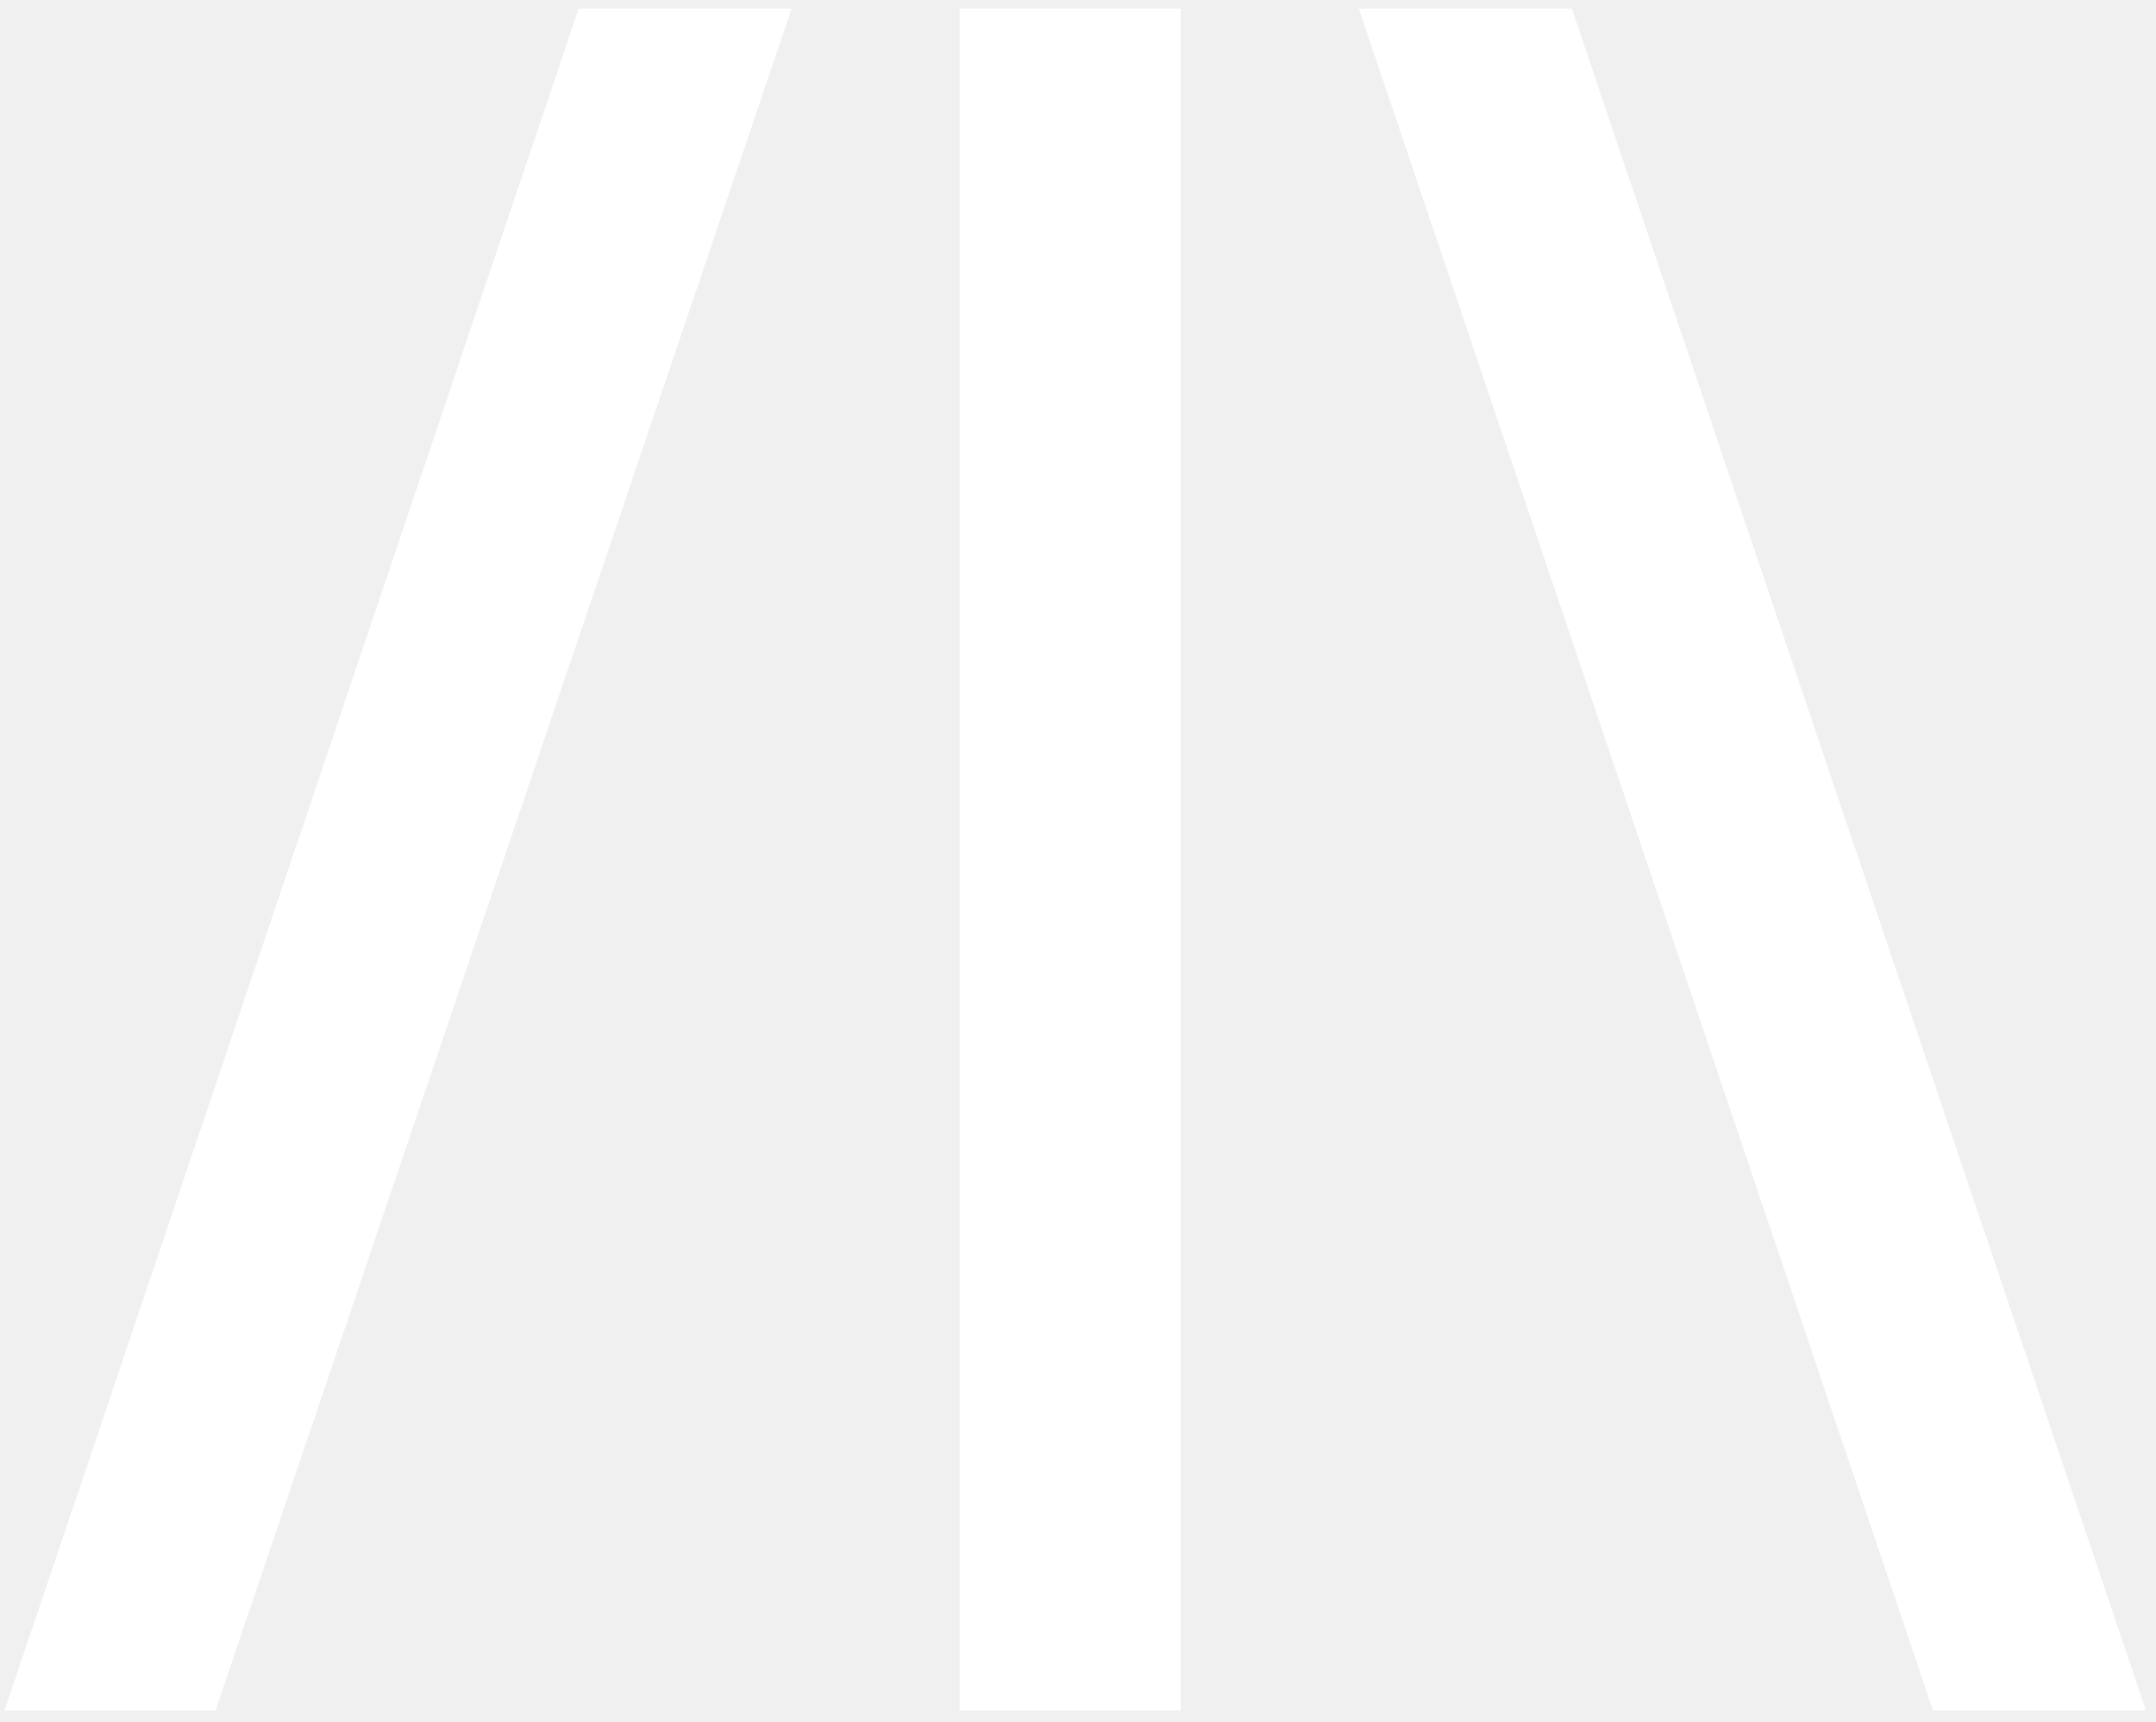
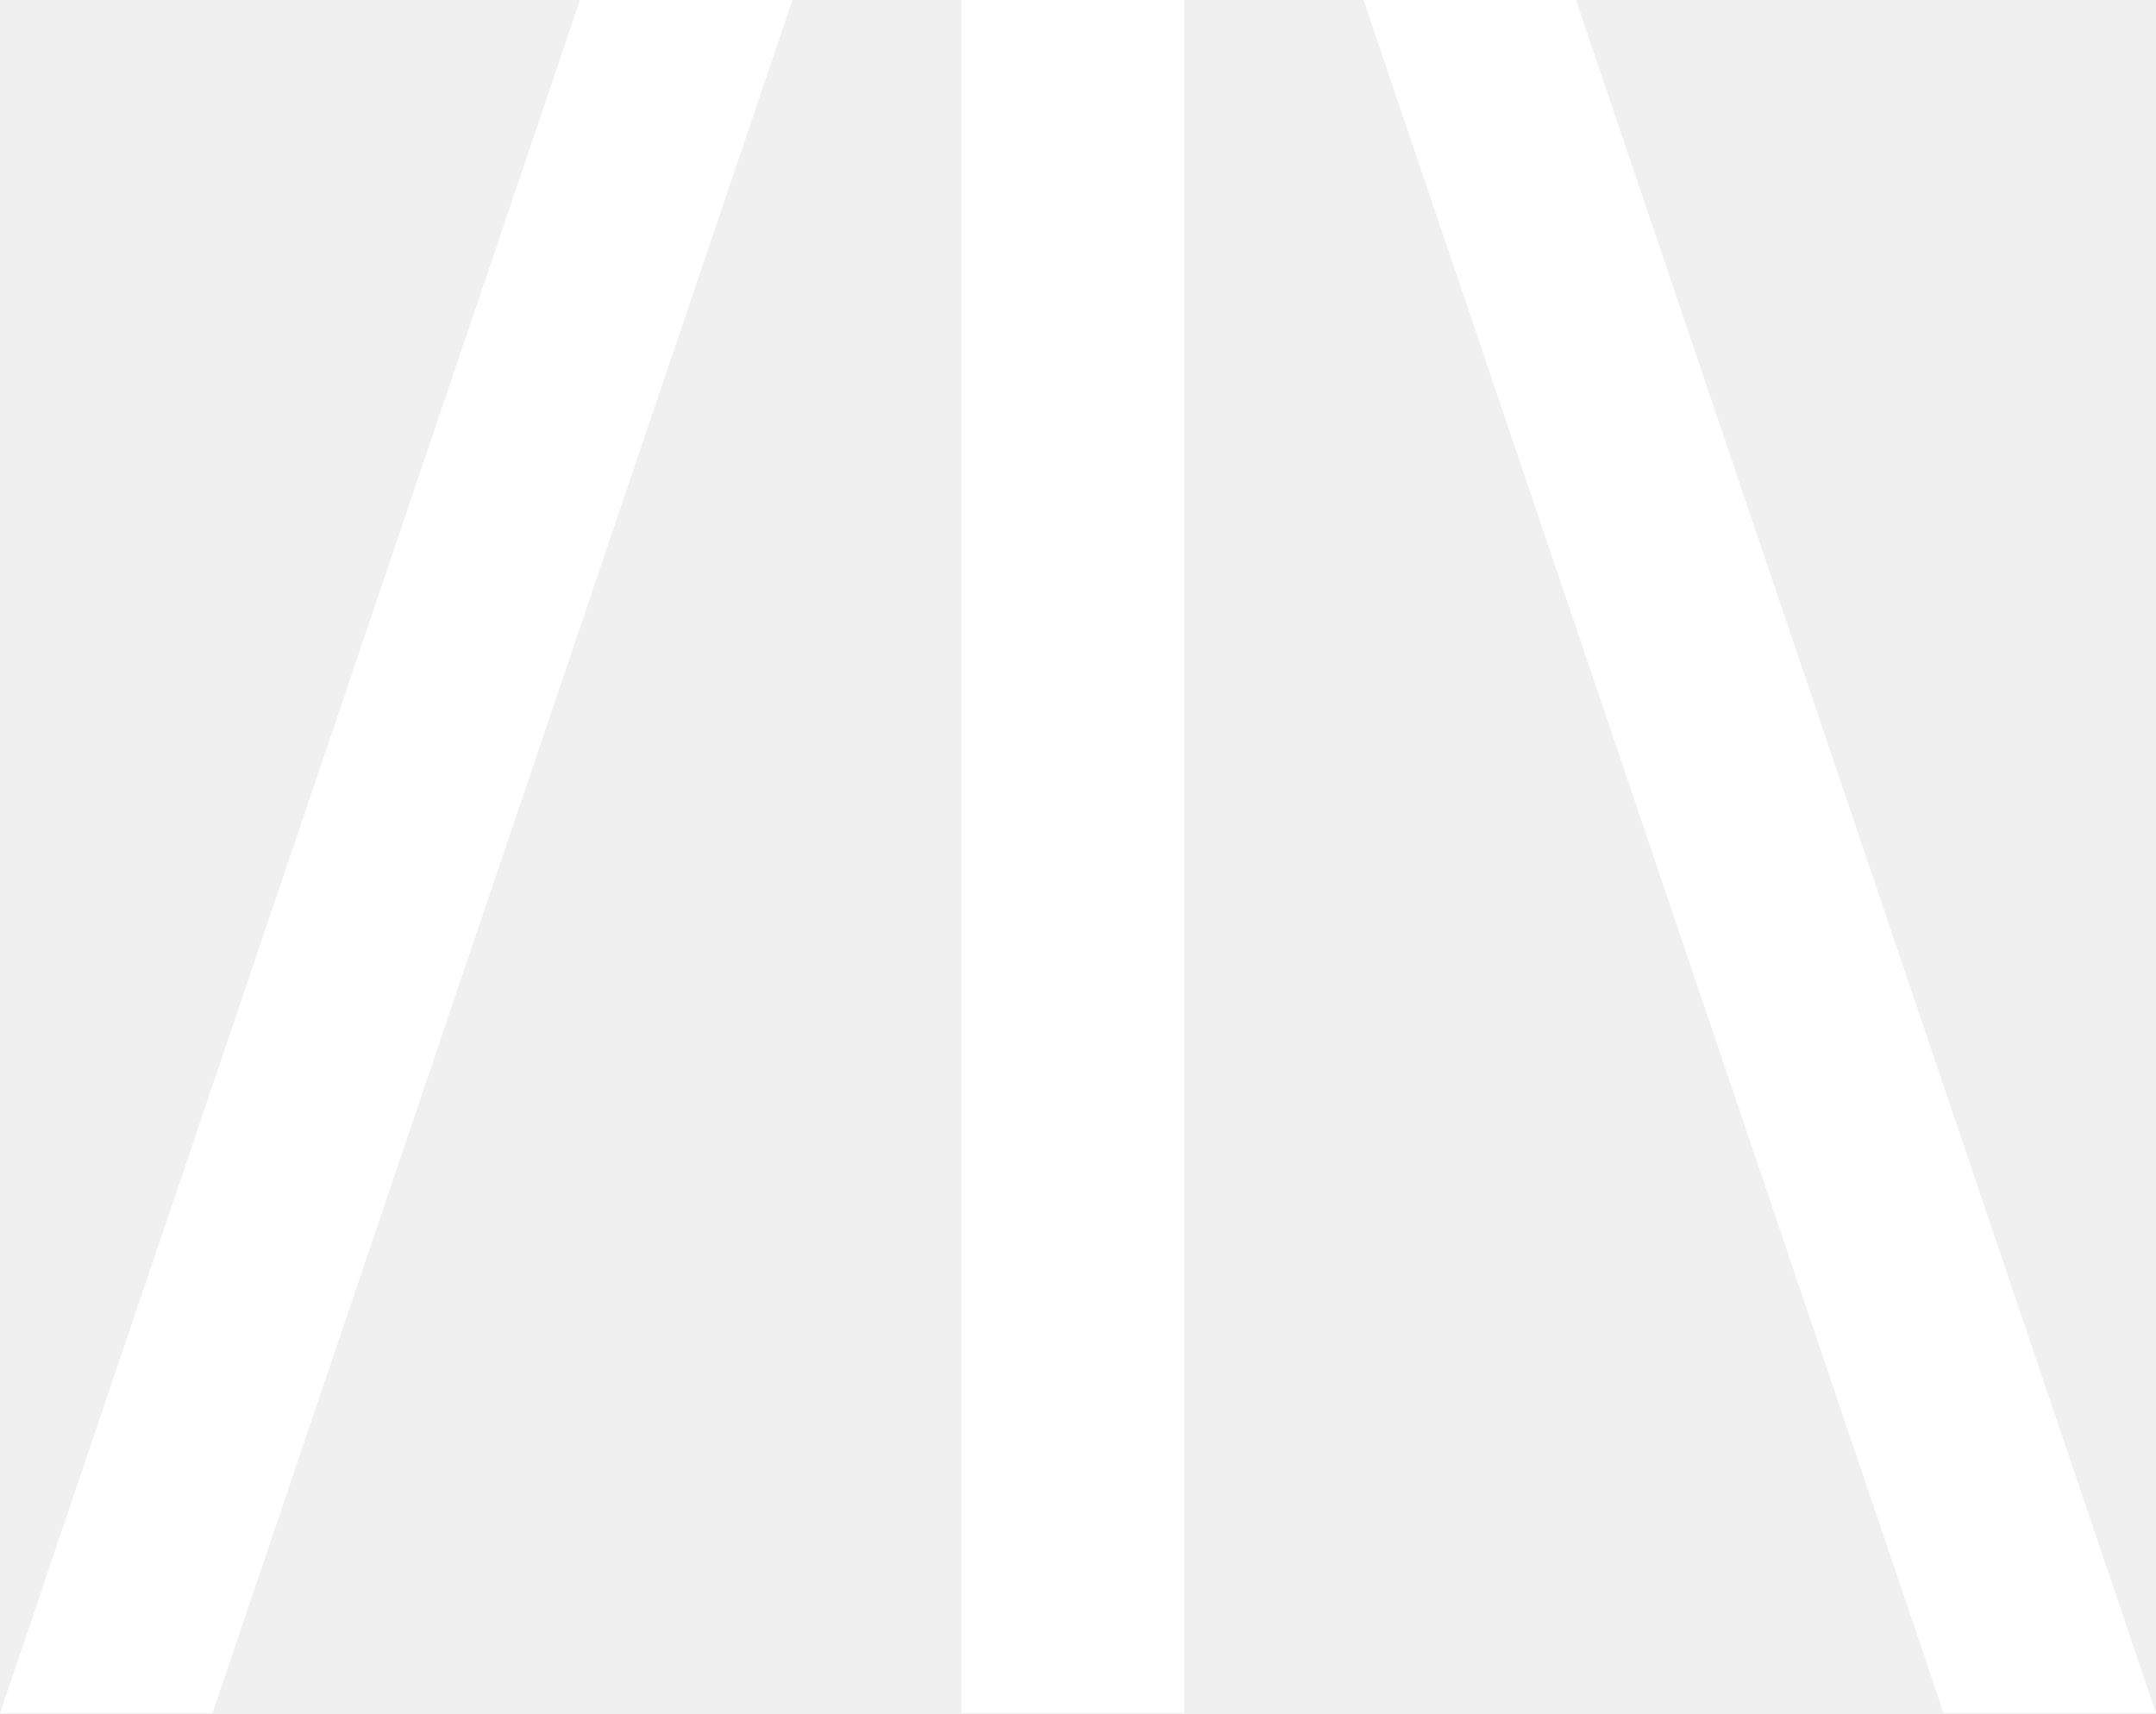
- <svg xmlns="http://www.w3.org/2000/svg" width="149" height="119" viewBox="0 0 149 119" fill="none">
-   <path d="M108.63 0.594L148.303 118.219H133.583L93.91 0.594H108.63Z" fill="white" />
-   <path d="M81.597 118.219H66.316V0.594H81.597V118.219Z" fill="white" />
-   <path d="M14.896 118.219H0.316L39.989 0.594H54.709L14.896 118.219Z" fill="white" />
+ <svg xmlns="http://www.w3.org/2000/svg" version="1.1" id="Layer_1" x="0px" y="0px" width="2197.2px" height="1746.4px" viewBox="0 0 2197.2 1746.4" style="enable-background:new 0 0 2197.2 1746.4;" xml:space="preserve">
+   <style type="text/css">
+ 	.st0{fill:#FFFFFF;}
+ </style>
+   <polygon class="st0" points="0,1746.4 216.5,1746.4 807.6,0 591.1,0 " />
+   <polygon class="st0" points="2197.2,1746.4 1980.8,1746.4 1389.6,0 1606.1,0 " />
+   <rect x="979.9" y="0" class="st0" width="226.9" height="1746.4" />
</svg>
